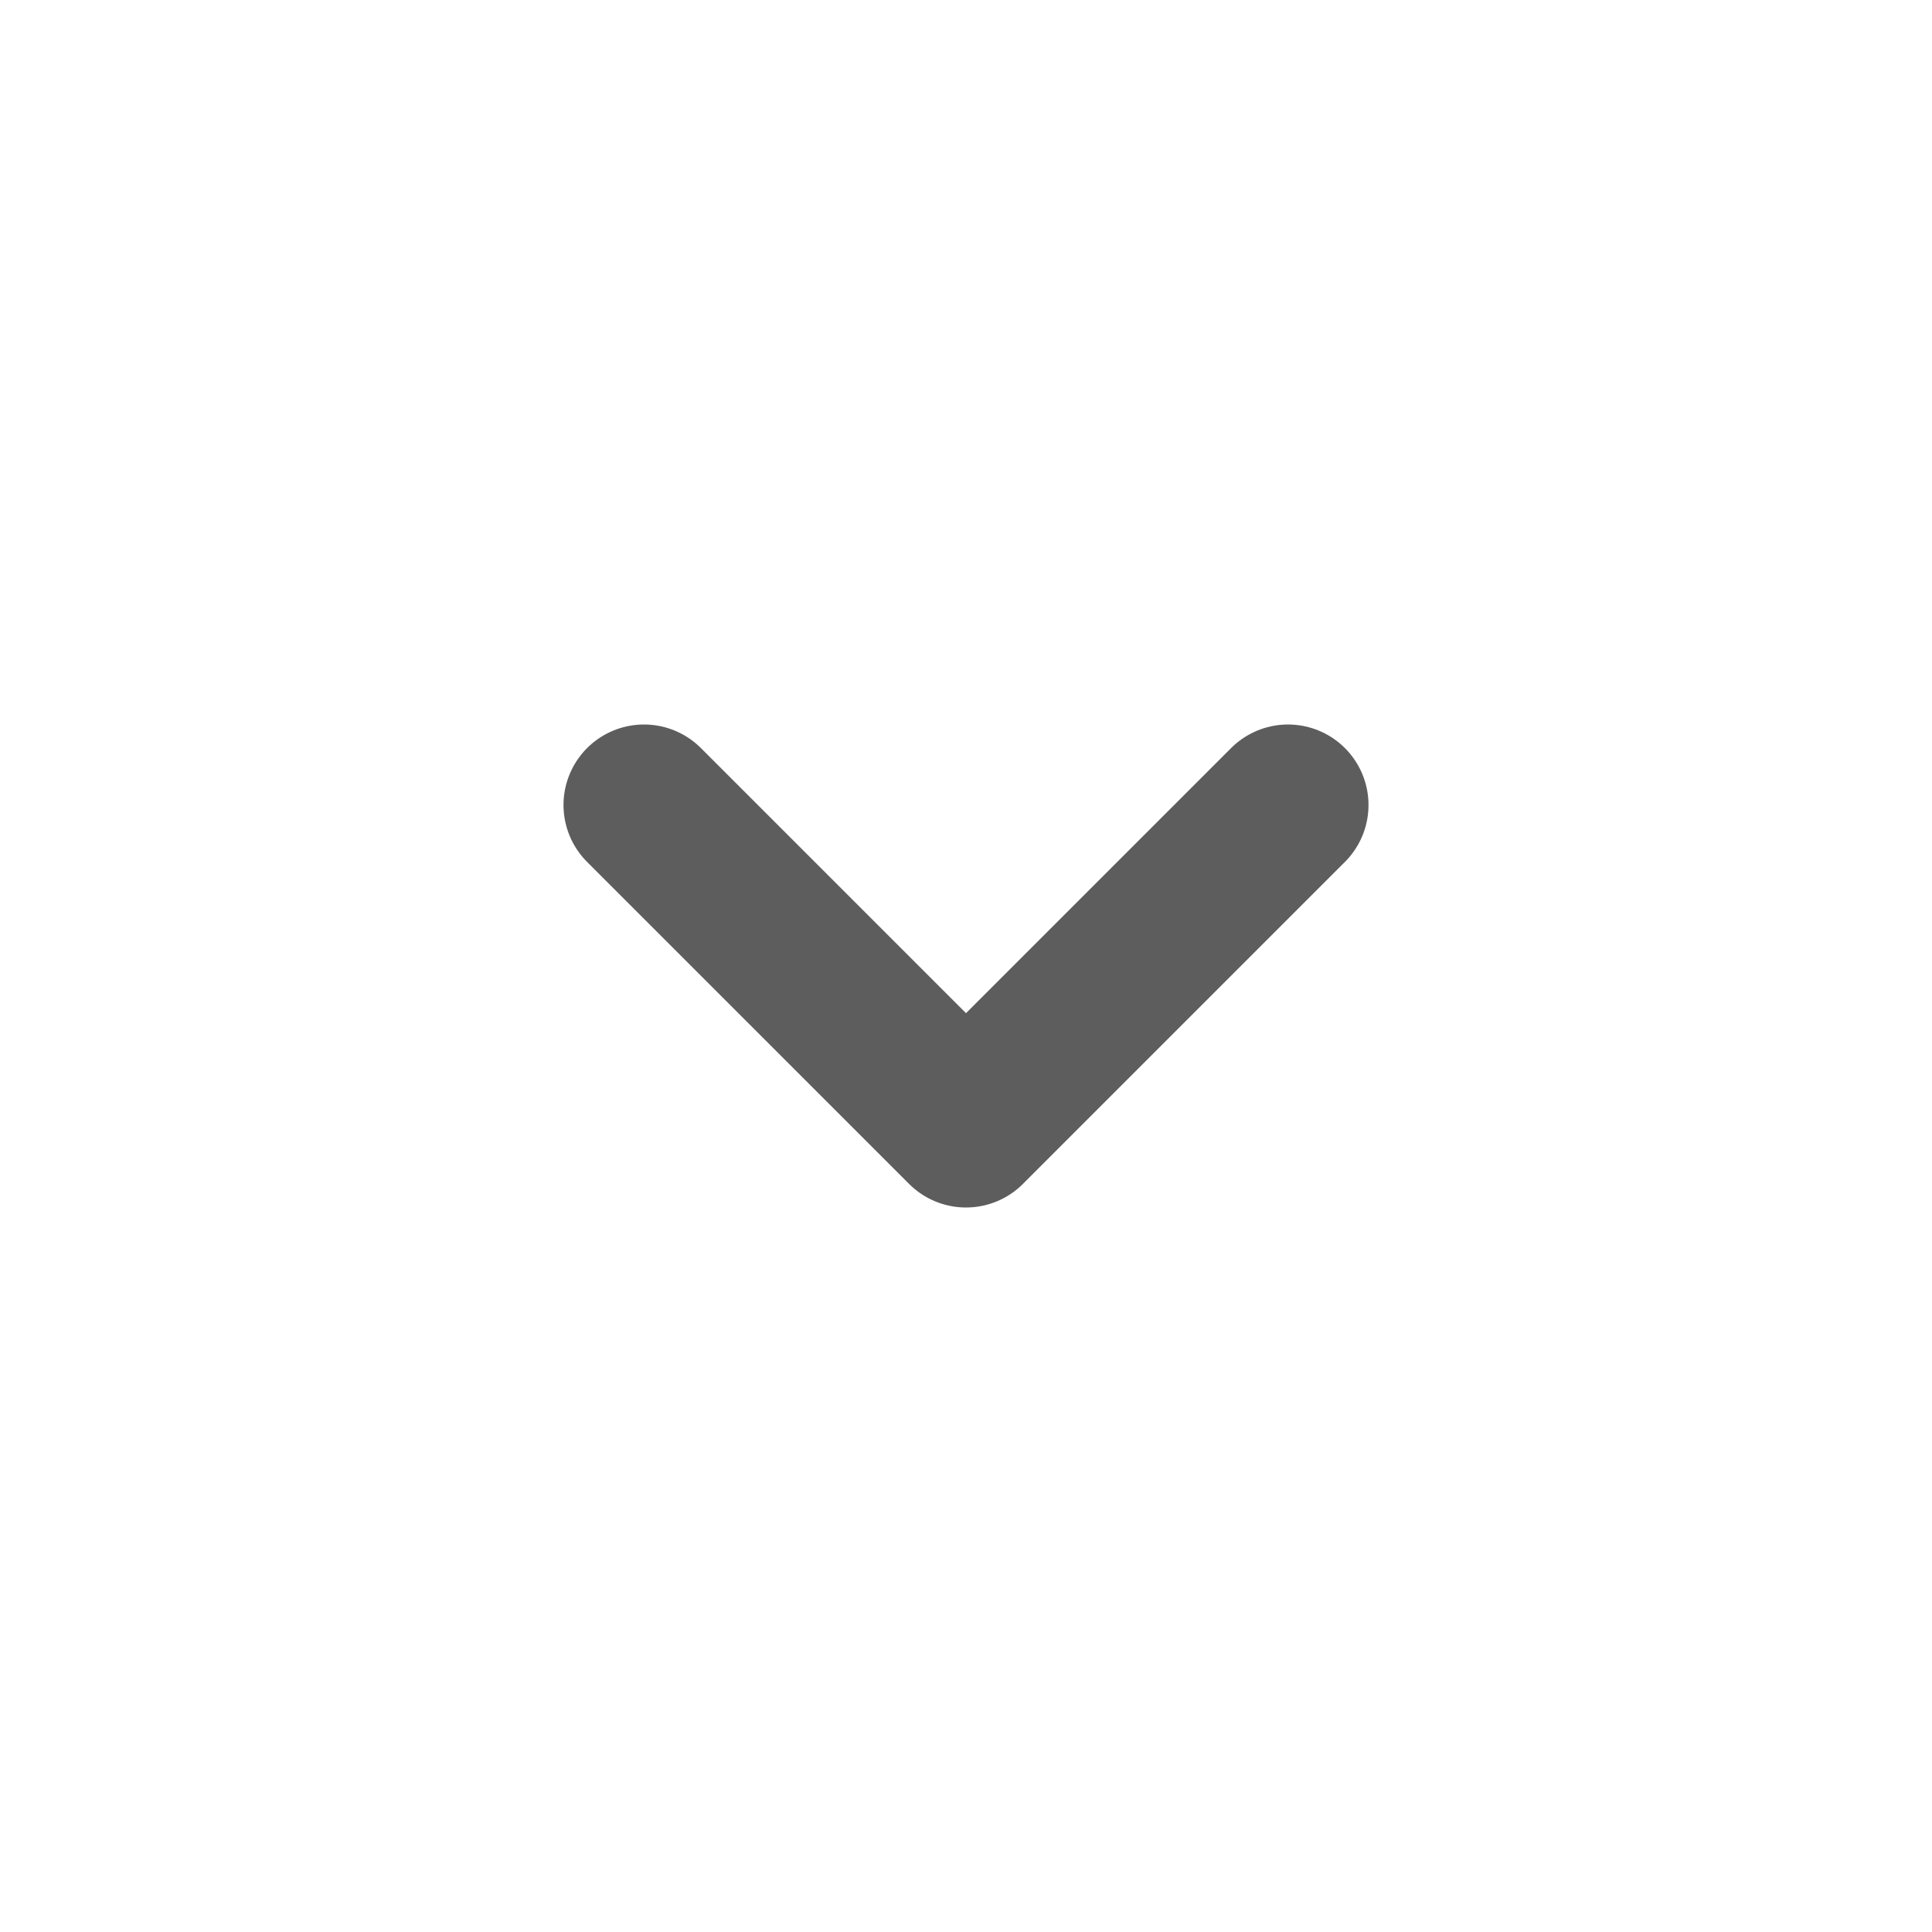
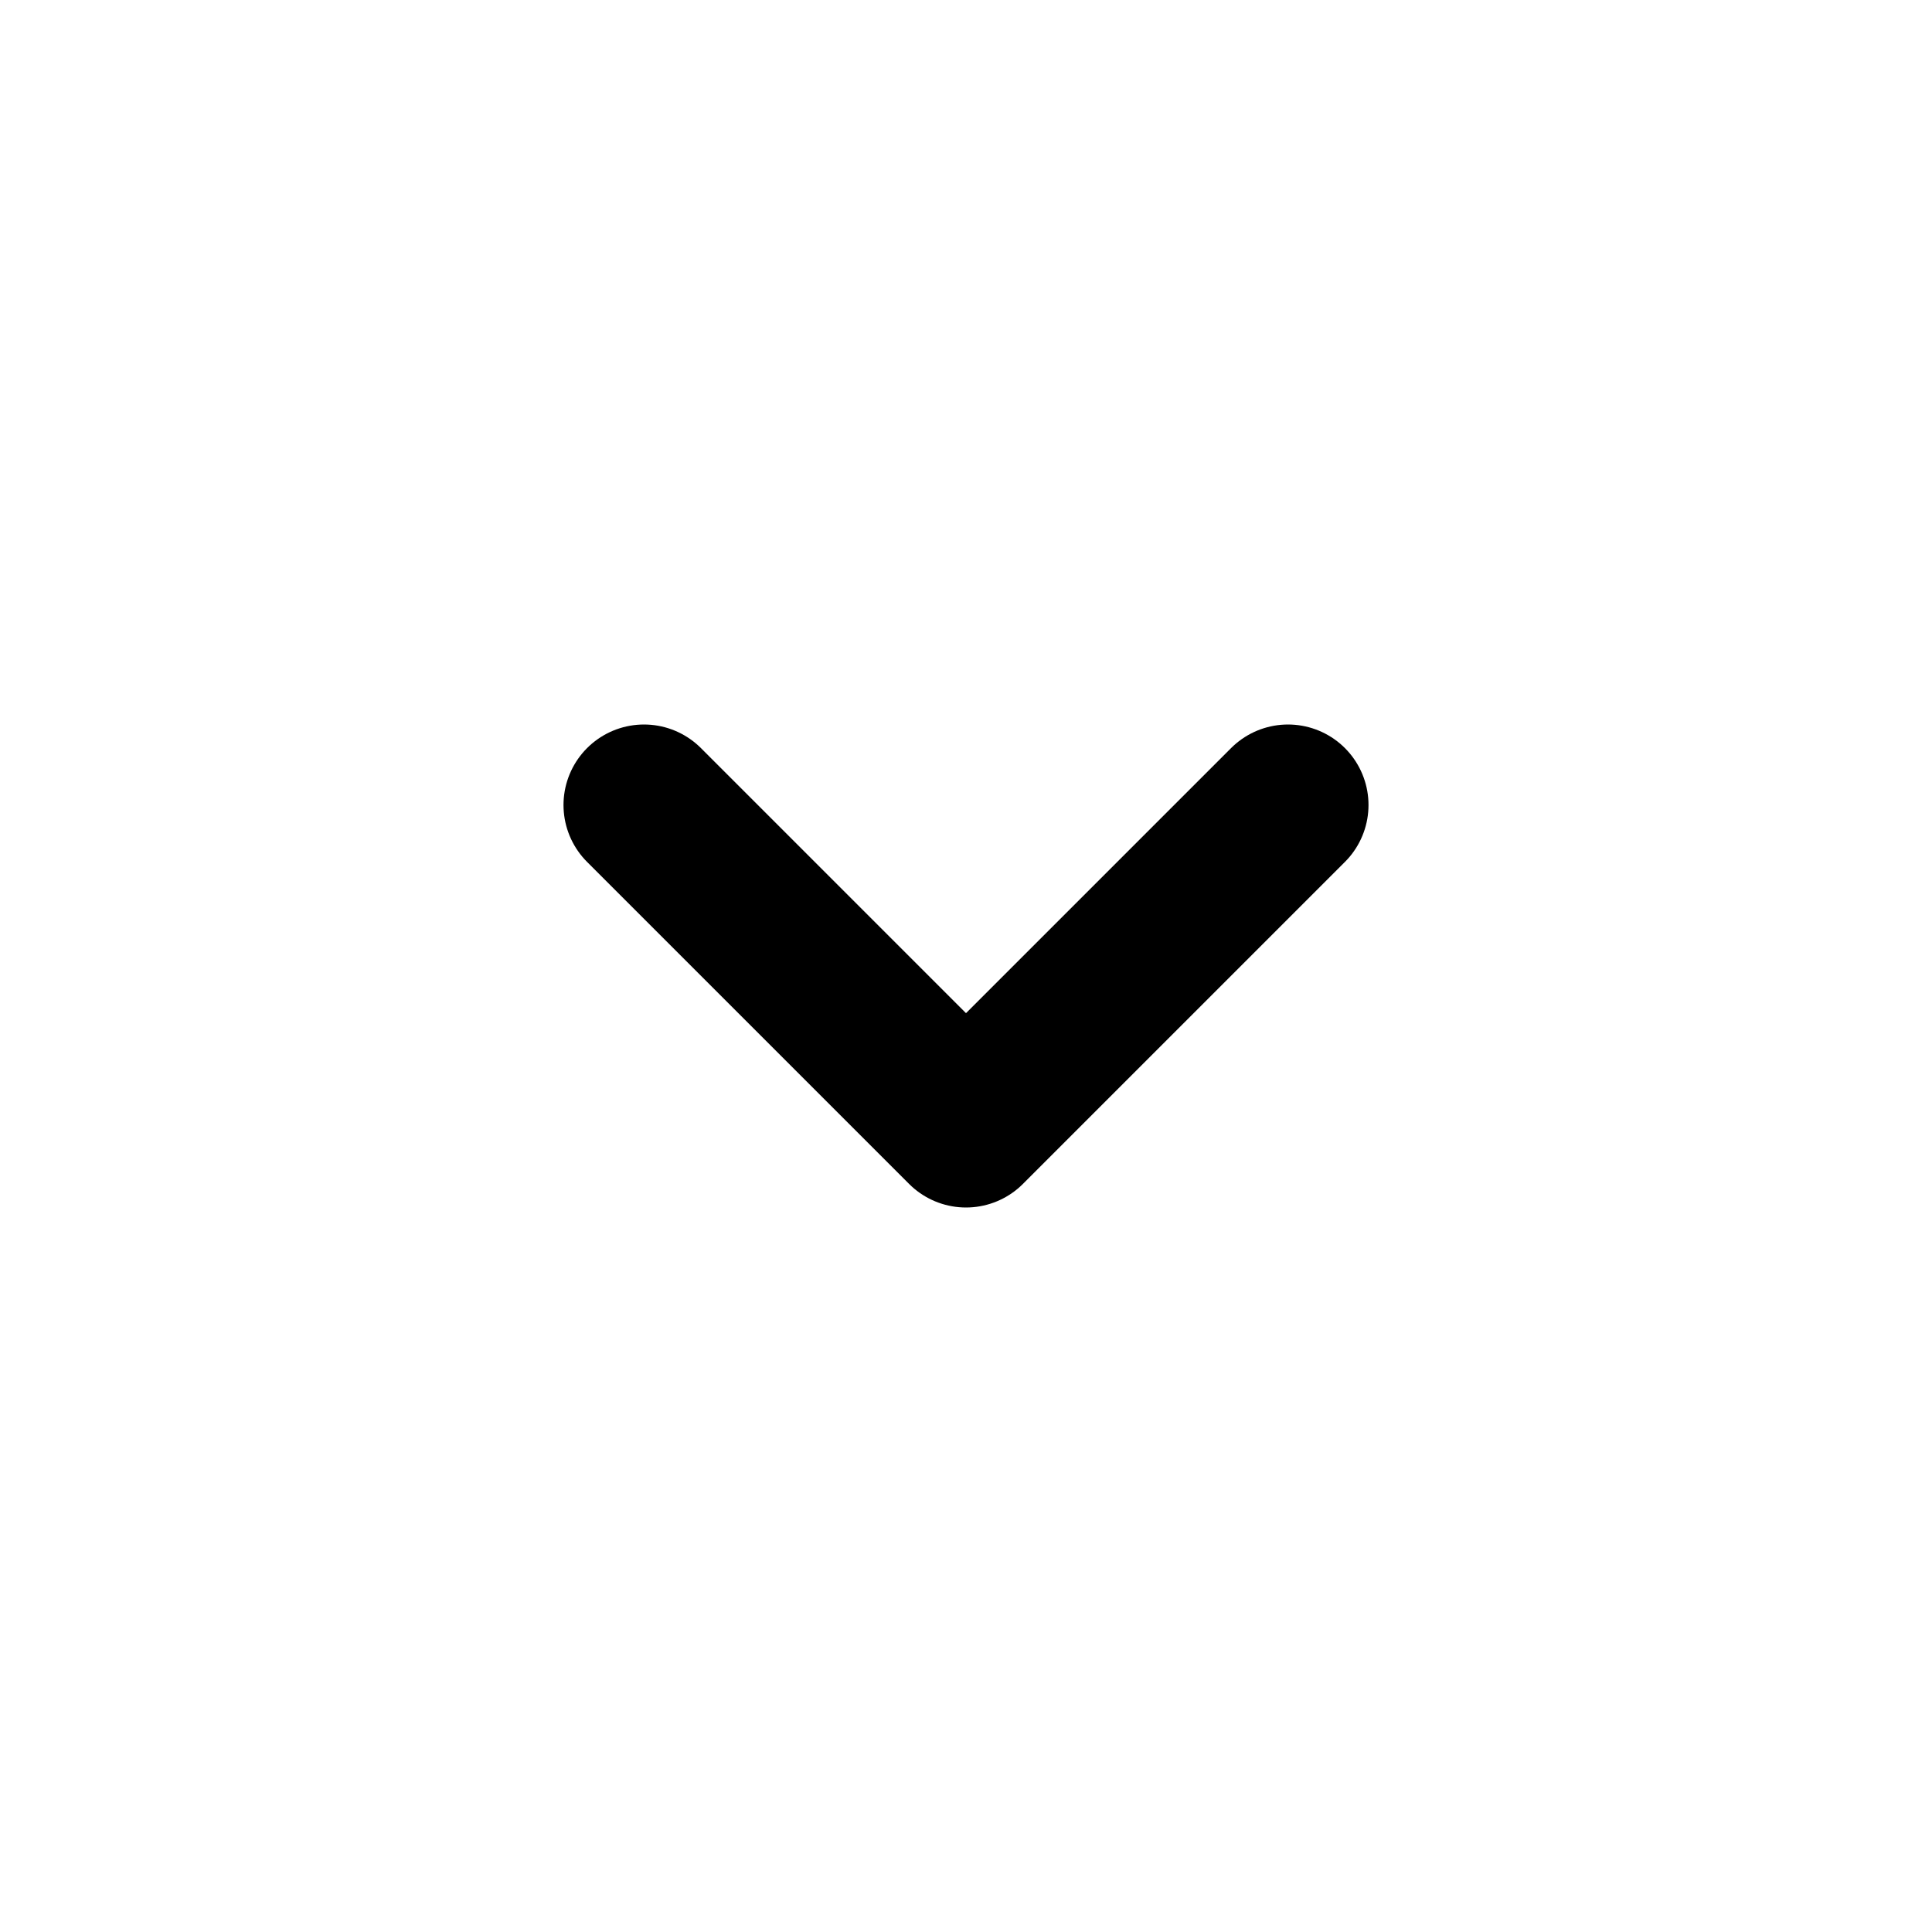
<svg xmlns="http://www.w3.org/2000/svg" width="24" height="24" viewBox="0 0 24 24" fill="none">
-   <path d="M16 10L12 14L8 10" stroke="#5D5D5D" stroke-width="2" stroke-linecap="round" stroke-linejoin="round" />
+   <path d="M16 10L12 14L8 10" stroke="currentColor" stroke-width="2" stroke-linecap="round" stroke-linejoin="round" />
</svg>
